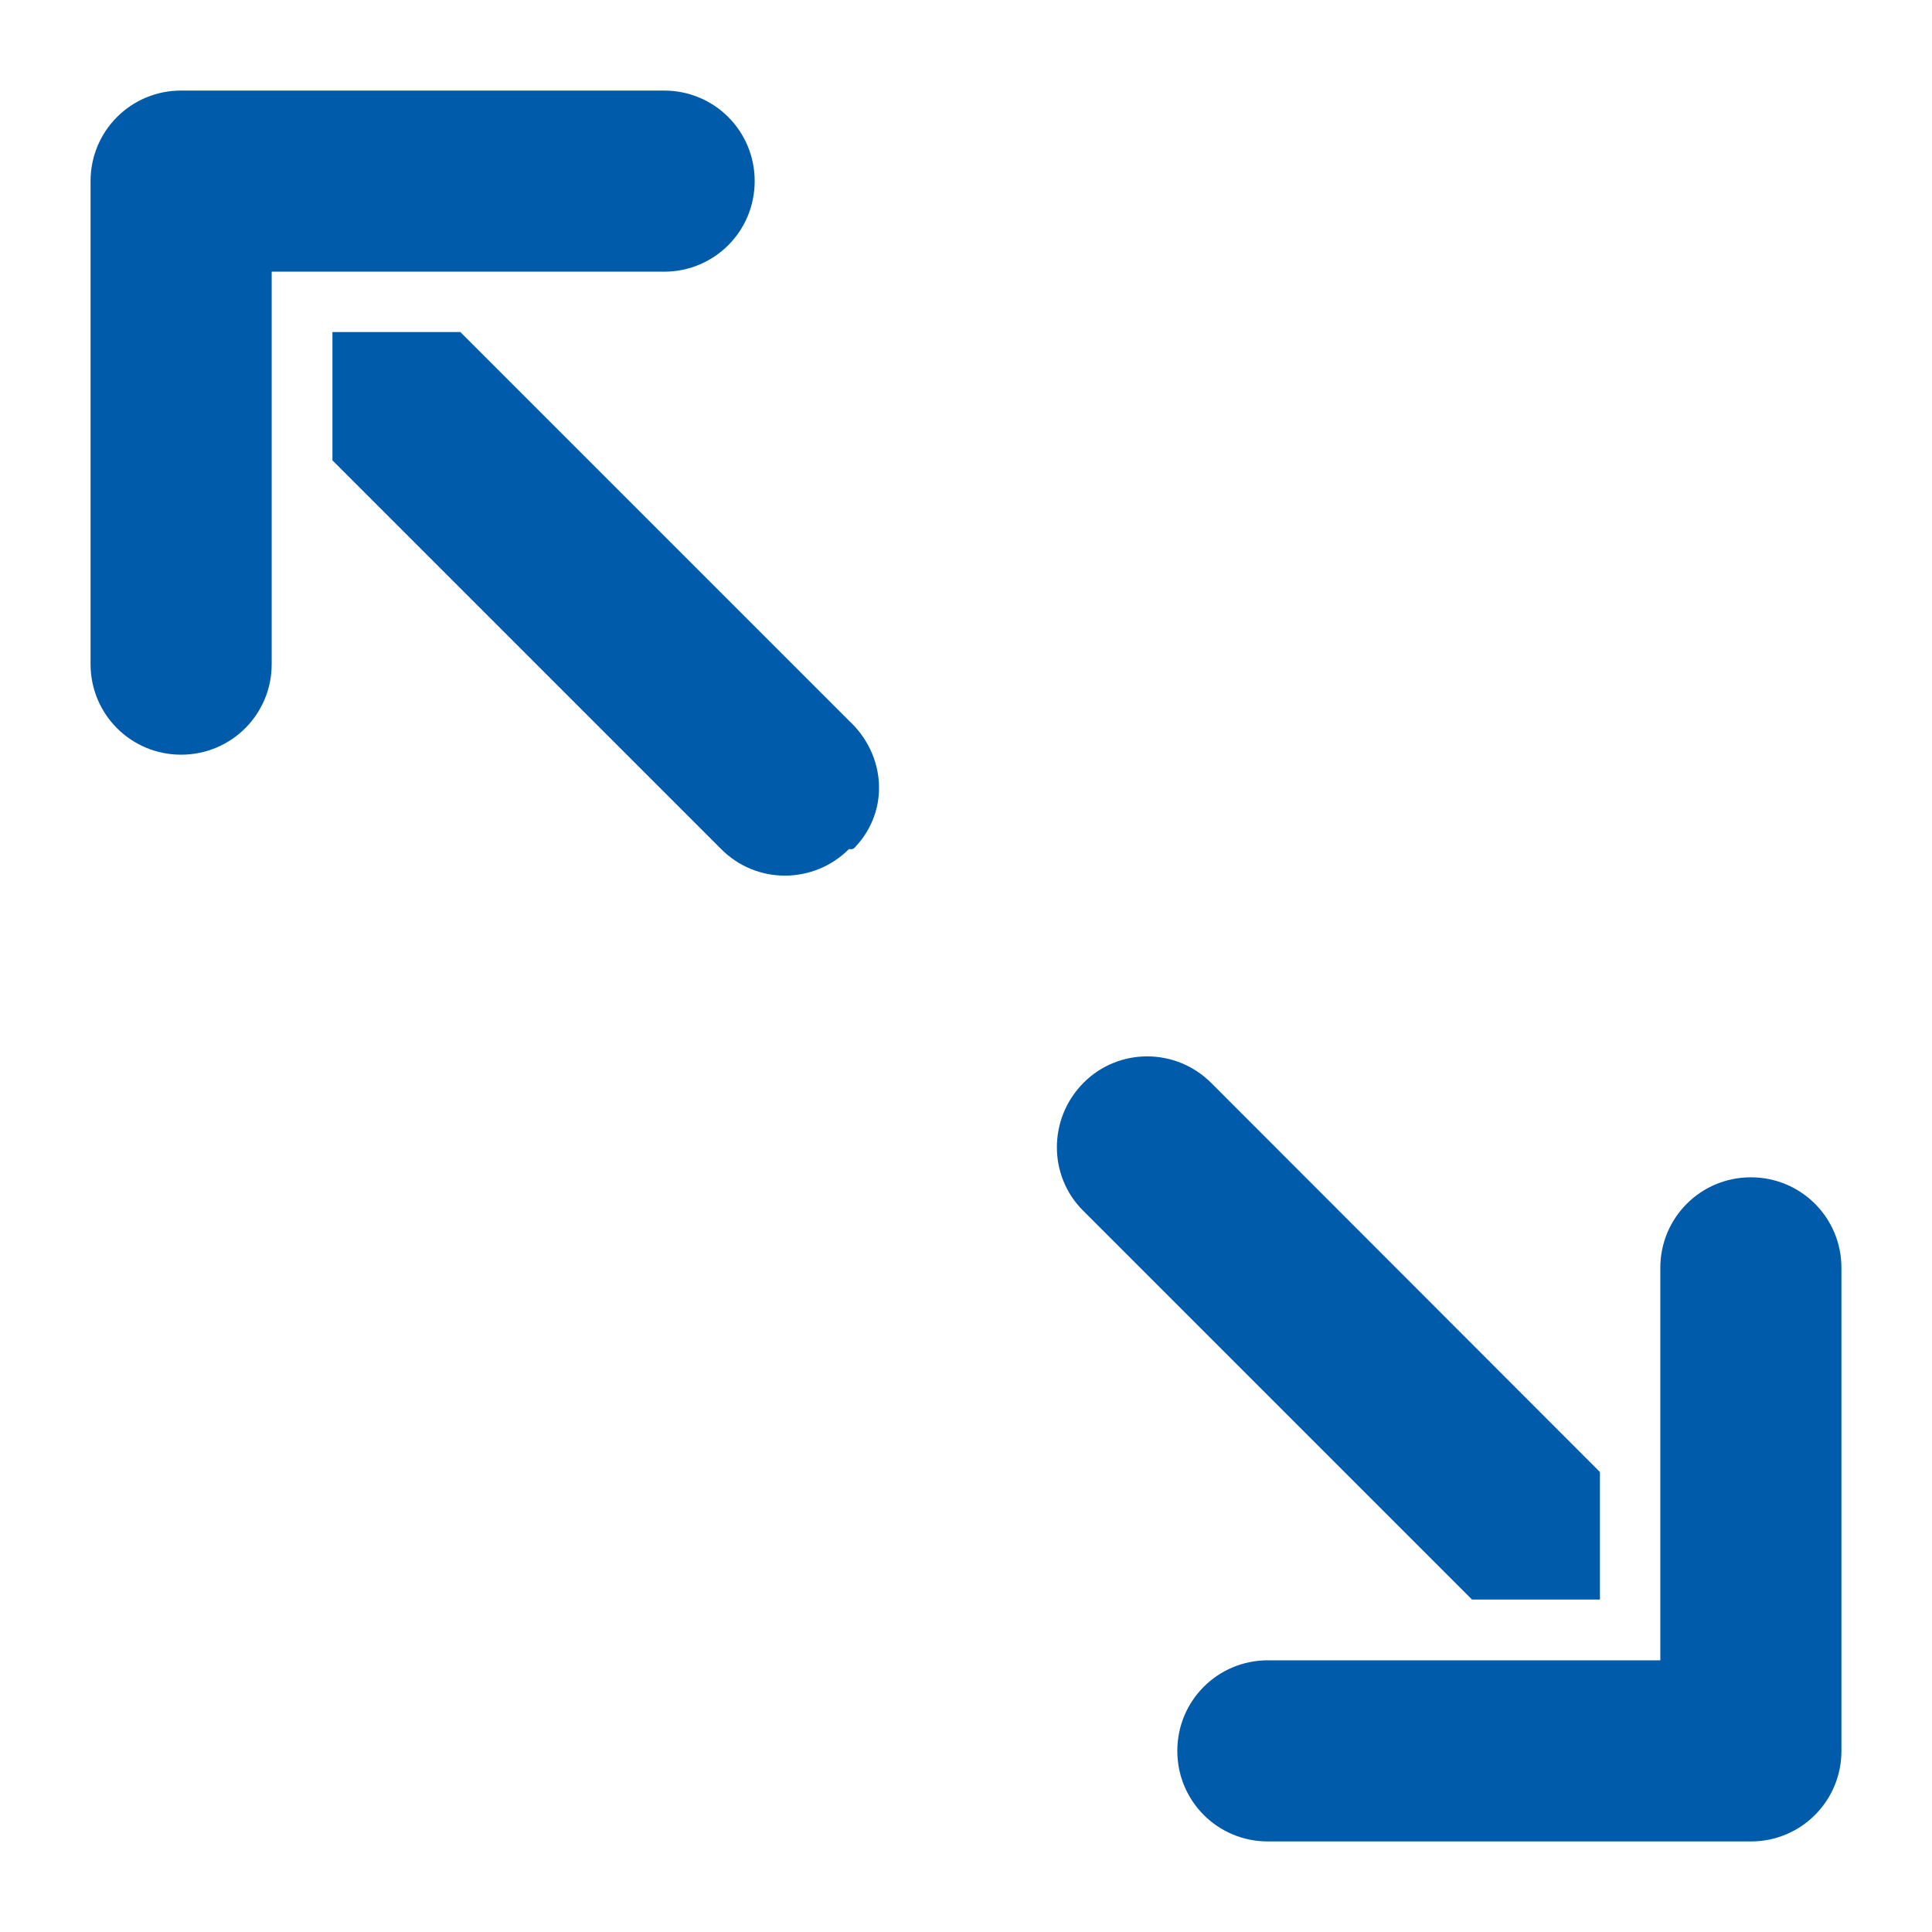
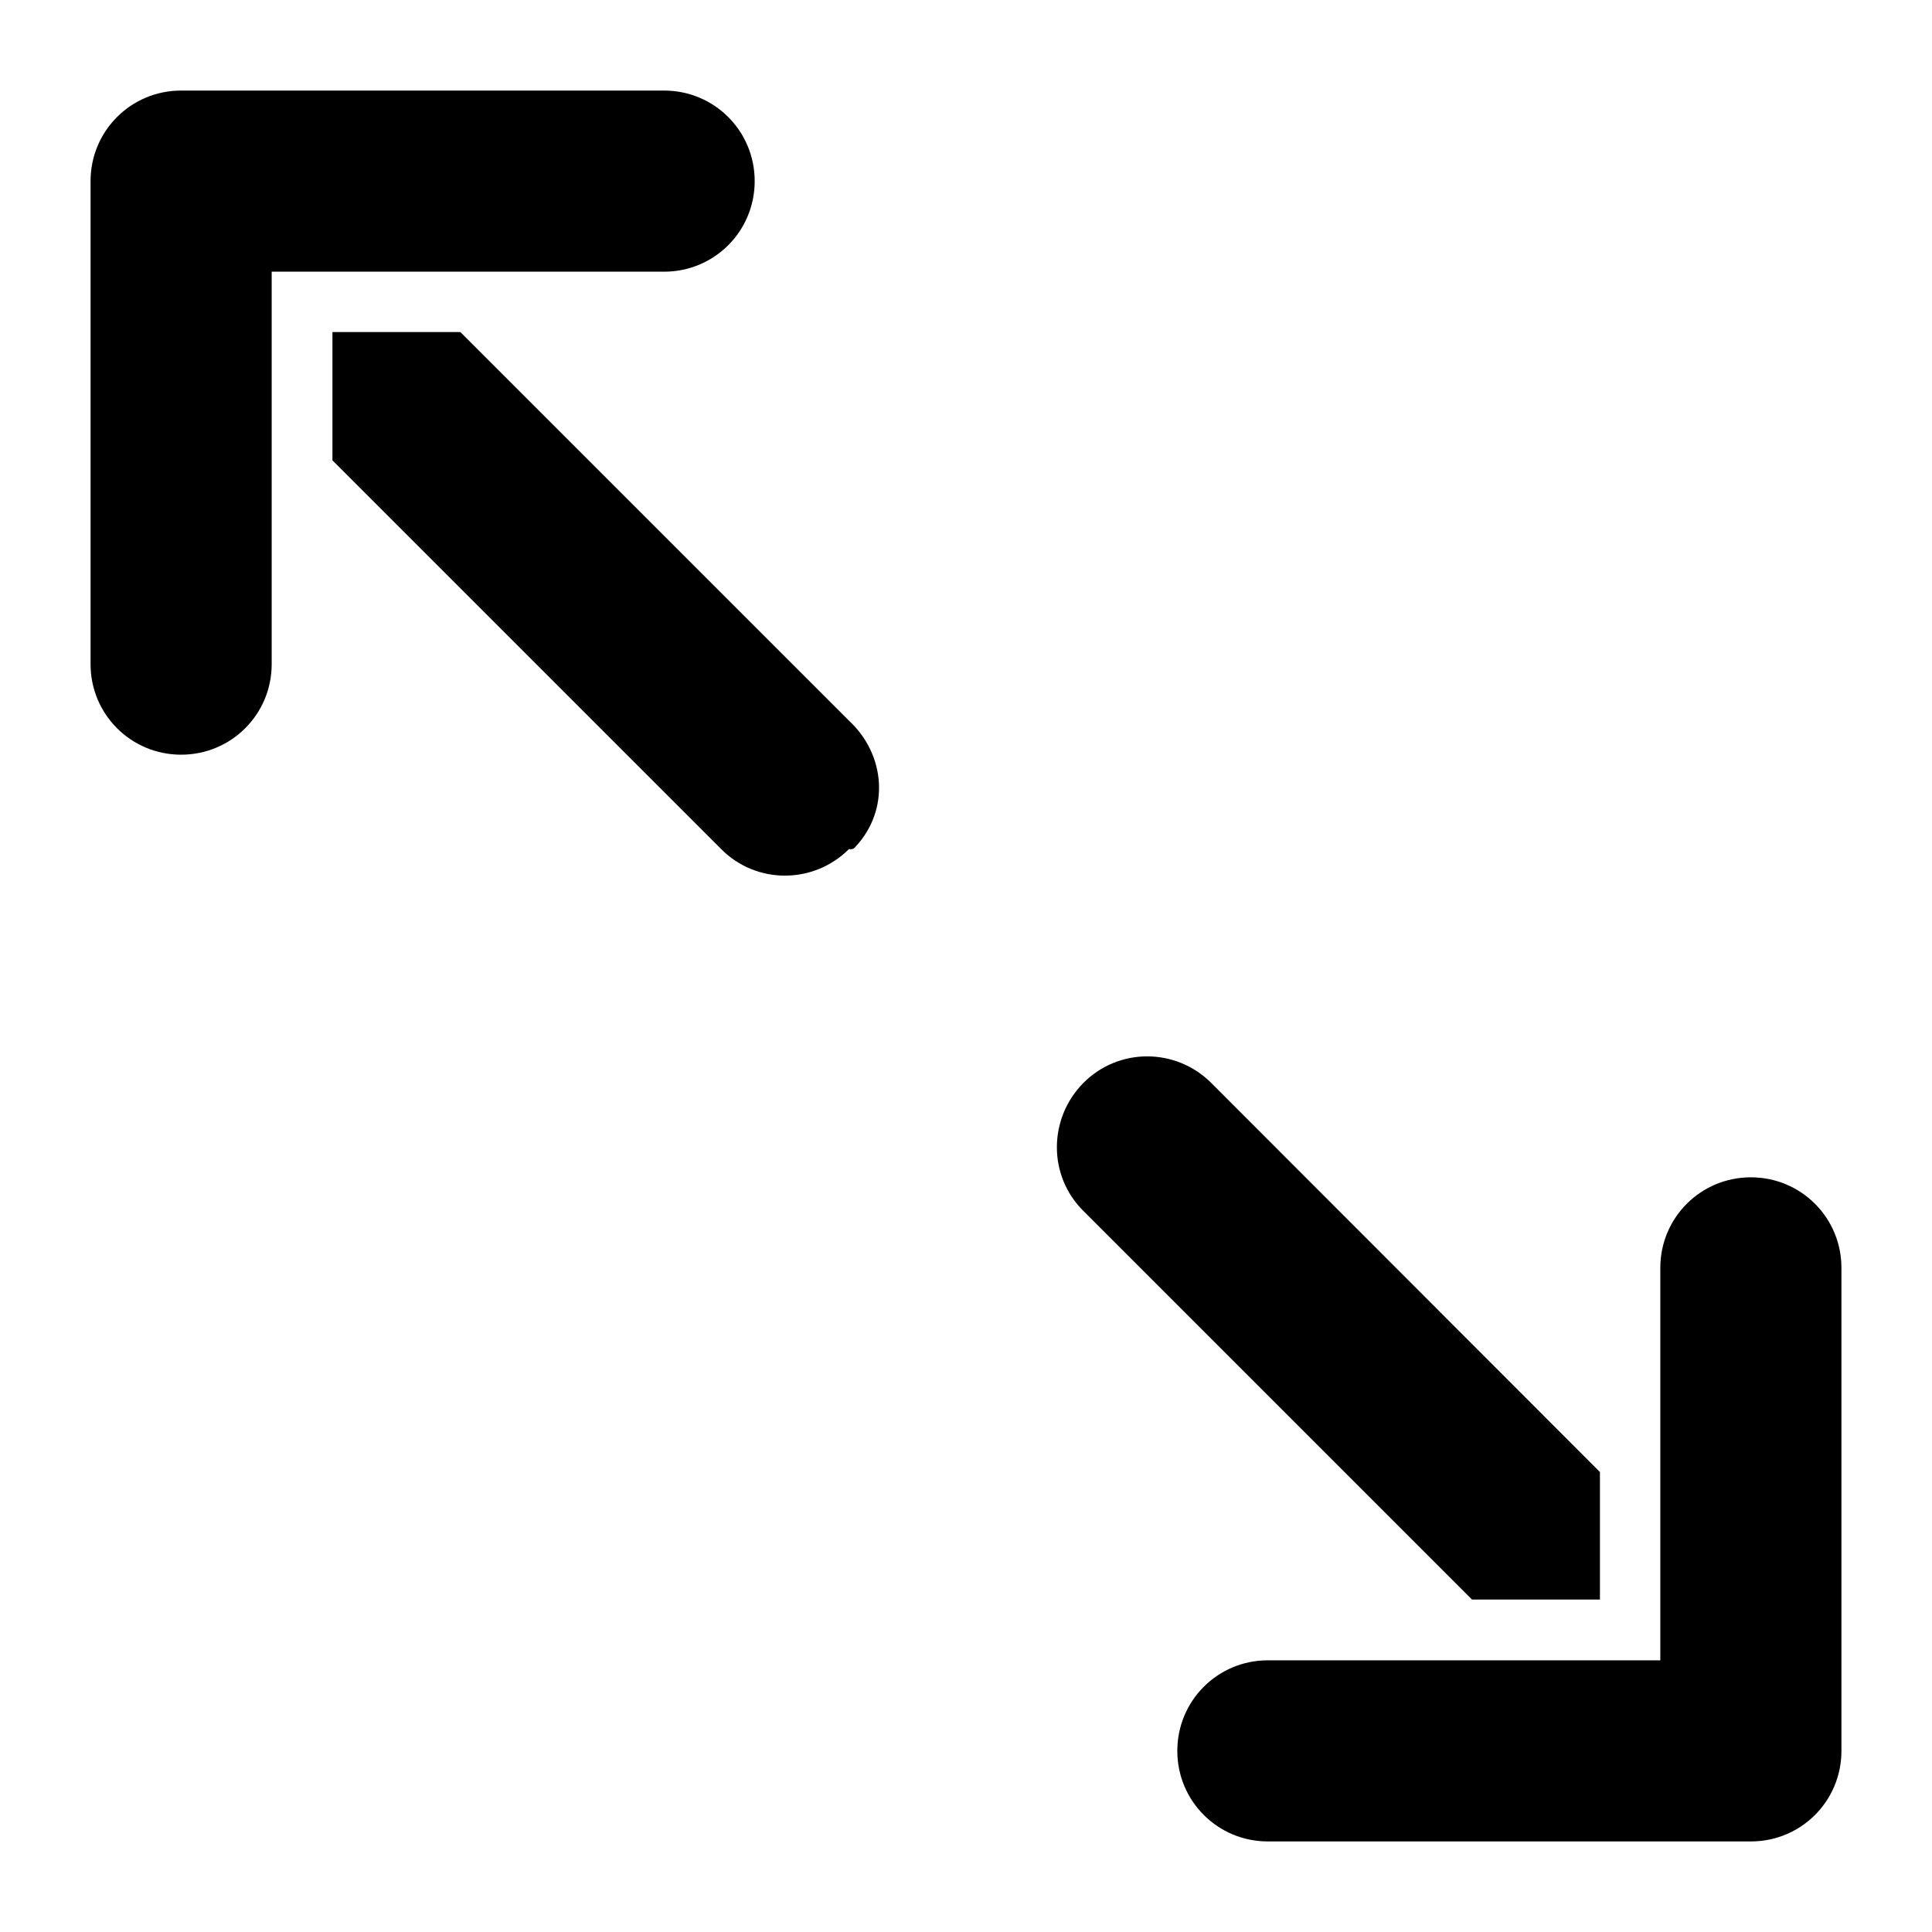
<svg xmlns="http://www.w3.org/2000/svg" version="1.1" id="Layer_1" x="0px" y="0px" viewBox="0 0 512 512" style="enable-background:new 0 0 512 512;" xml:space="preserve">
  <style type="text/css">
	.st0{fill:#005BAA;}
</style>
  <g>
-     <path class="st0" d="M225,225c-9.4,9.4-24.6,9.4-33.9,0c0,0,0,0,0,0l-103-103V88h33.9l103,103c9.7,9,10.8,23.6,1.8,33.3   C226.4,224.8,226,225.2,225,225z M424,424v-33.9L321,287c-9.4-9.4-24.6-9.4-33.9,0s-9.4,24.6,0,33.9l103,103H424z M72,176V72h104   c13.3,0,24-10.7,24-24s-10.7-24-24-24H48c-13.3,0-24,10.7-24,24v128c0,13.3,10.7,24,24,24S72,189.3,72,176z M488,464V336   c0-13.3-10.7-24-24-24s-24,10.7-24,24v104H336c-13.3,0-24,10.7-24,24s10.7,24,24,24h128C477.3,488,488,477.3,488,464L488,464z" />
+     <path className="st0" d="M225,225c-9.4,9.4-24.6,9.4-33.9,0c0,0,0,0,0,0l-103-103V88h33.9l103,103c9.7,9,10.8,23.6,1.8,33.3   C226.4,224.8,226,225.2,225,225z M424,424v-33.9L321,287c-9.4-9.4-24.6-9.4-33.9,0s-9.4,24.6,0,33.9l103,103H424z M72,176V72h104   c13.3,0,24-10.7,24-24s-10.7-24-24-24H48c-13.3,0-24,10.7-24,24v128c0,13.3,10.7,24,24,24S72,189.3,72,176z M488,464V336   c0-13.3-10.7-24-24-24s-24,10.7-24,24v104H336c-13.3,0-24,10.7-24,24s10.7,24,24,24h128C477.3,488,488,477.3,488,464L488,464z" />
  </g>
</svg>
